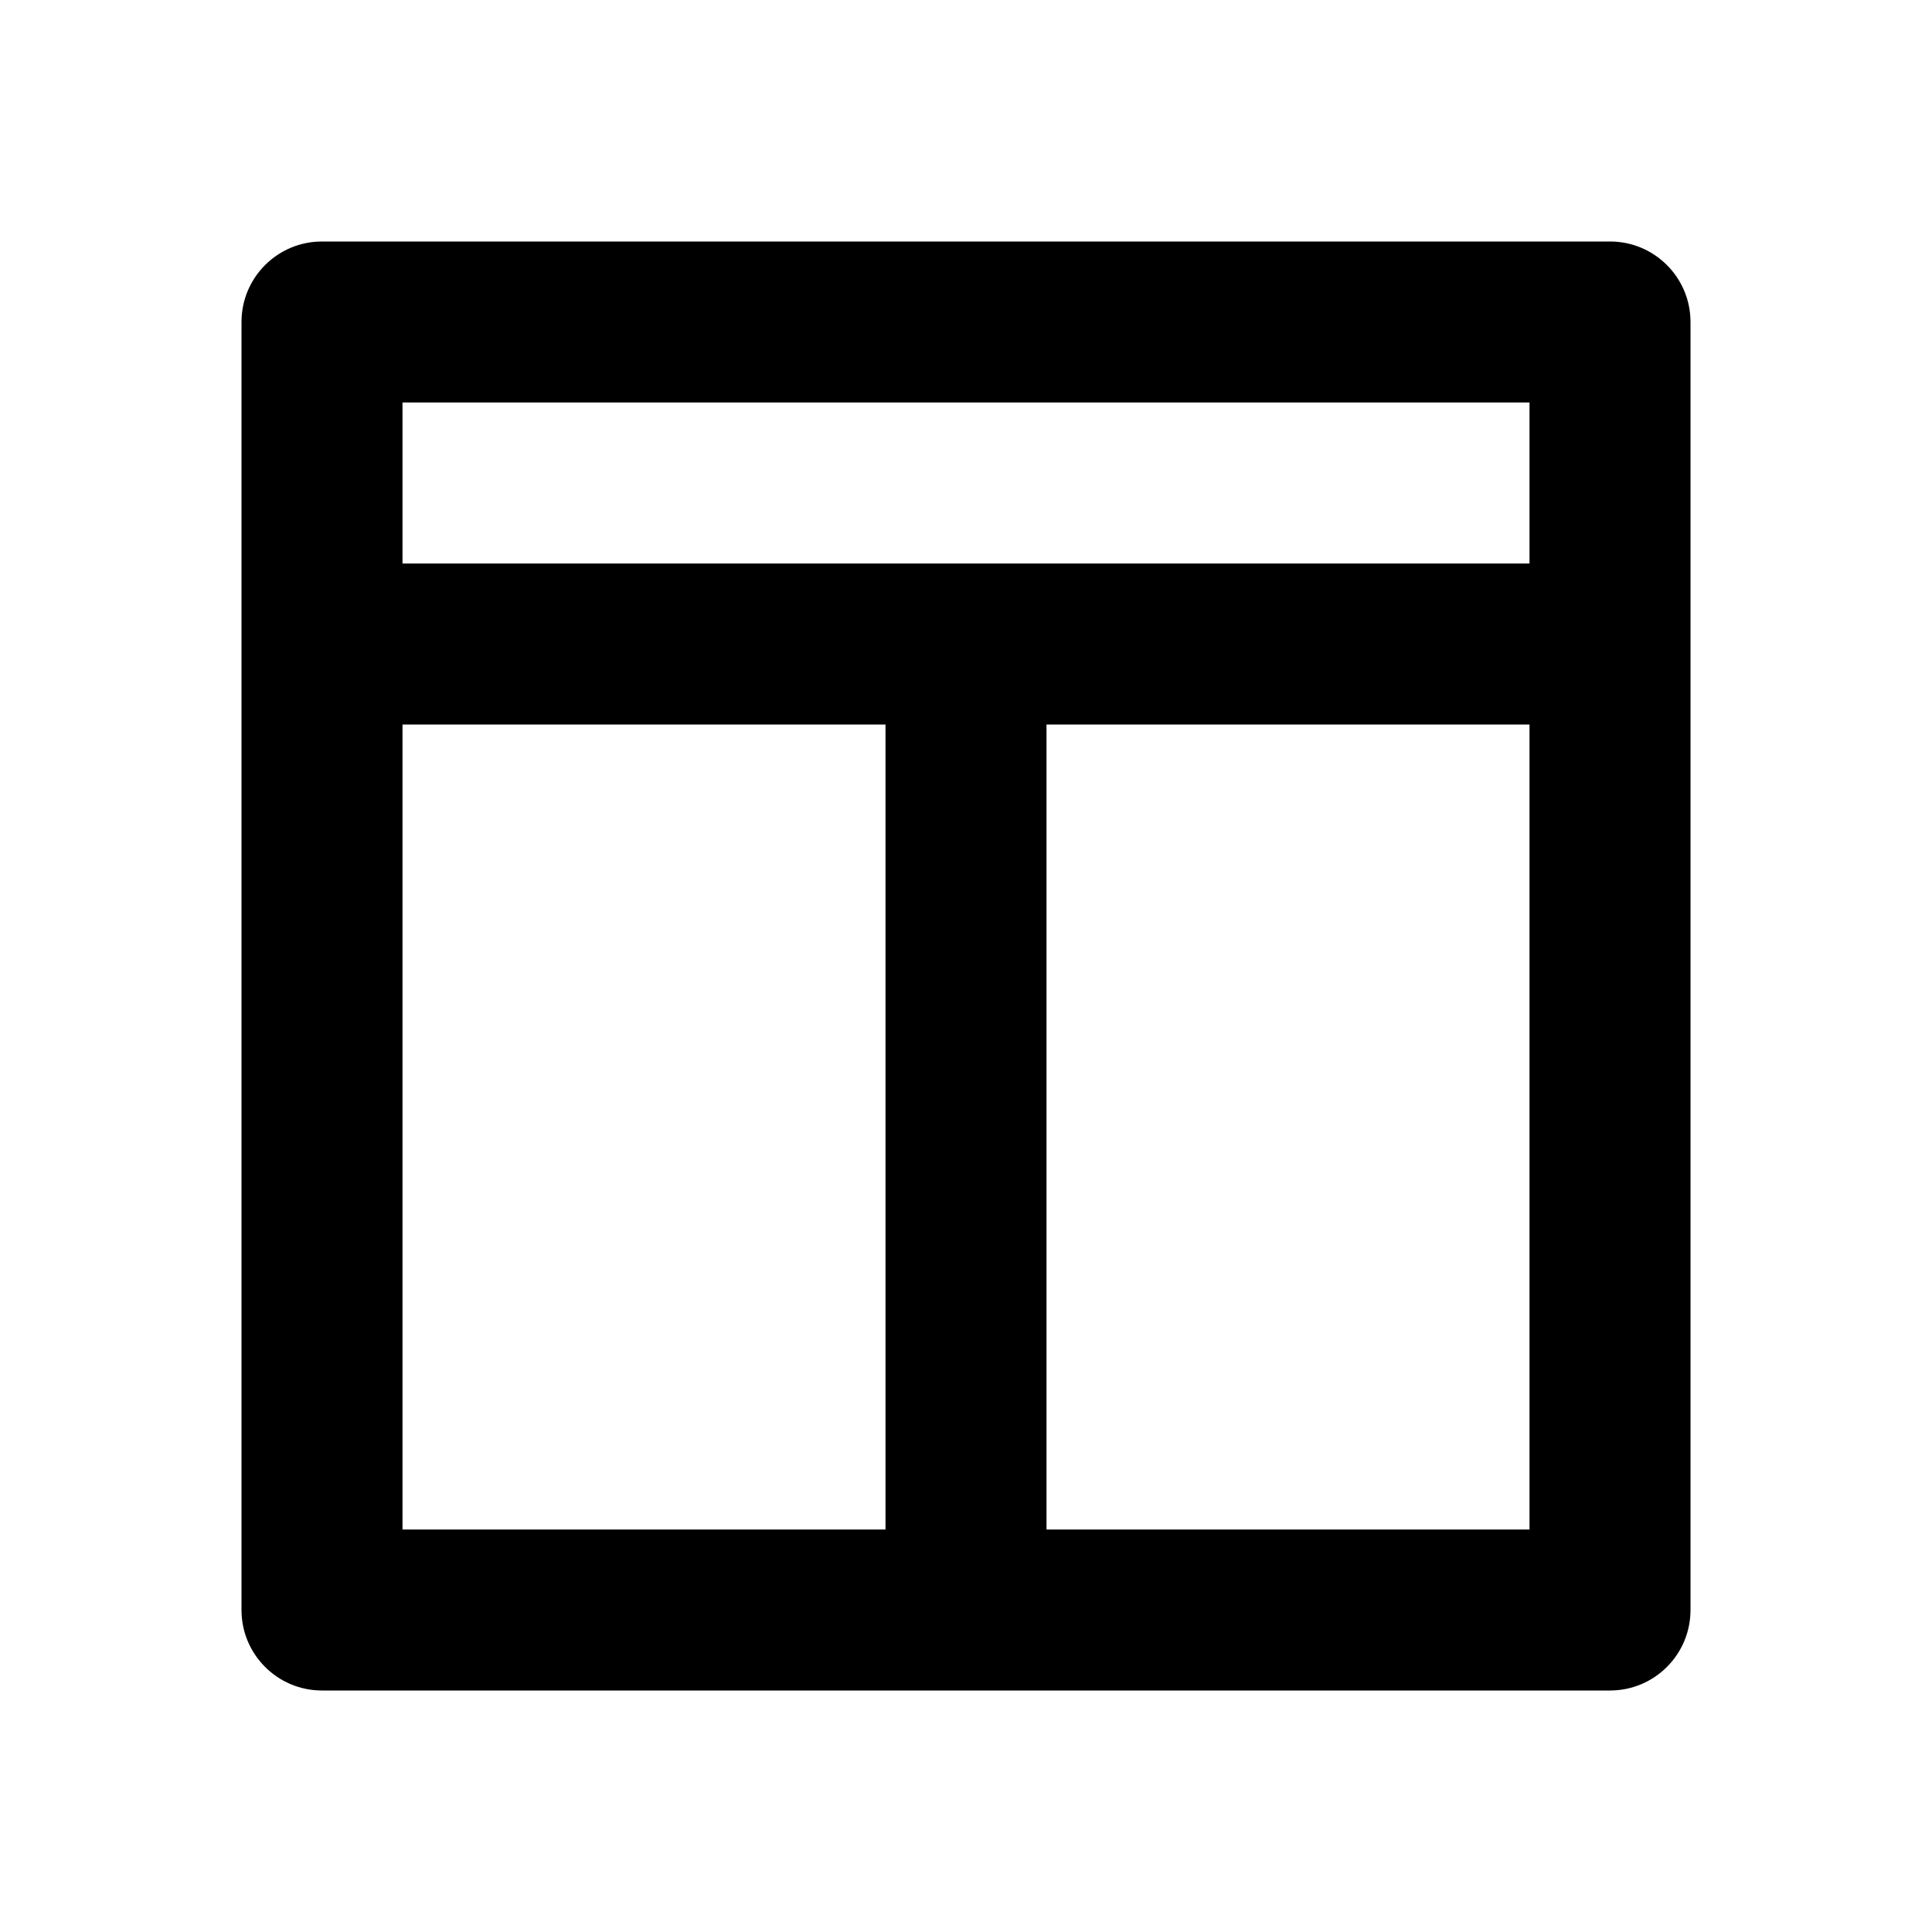
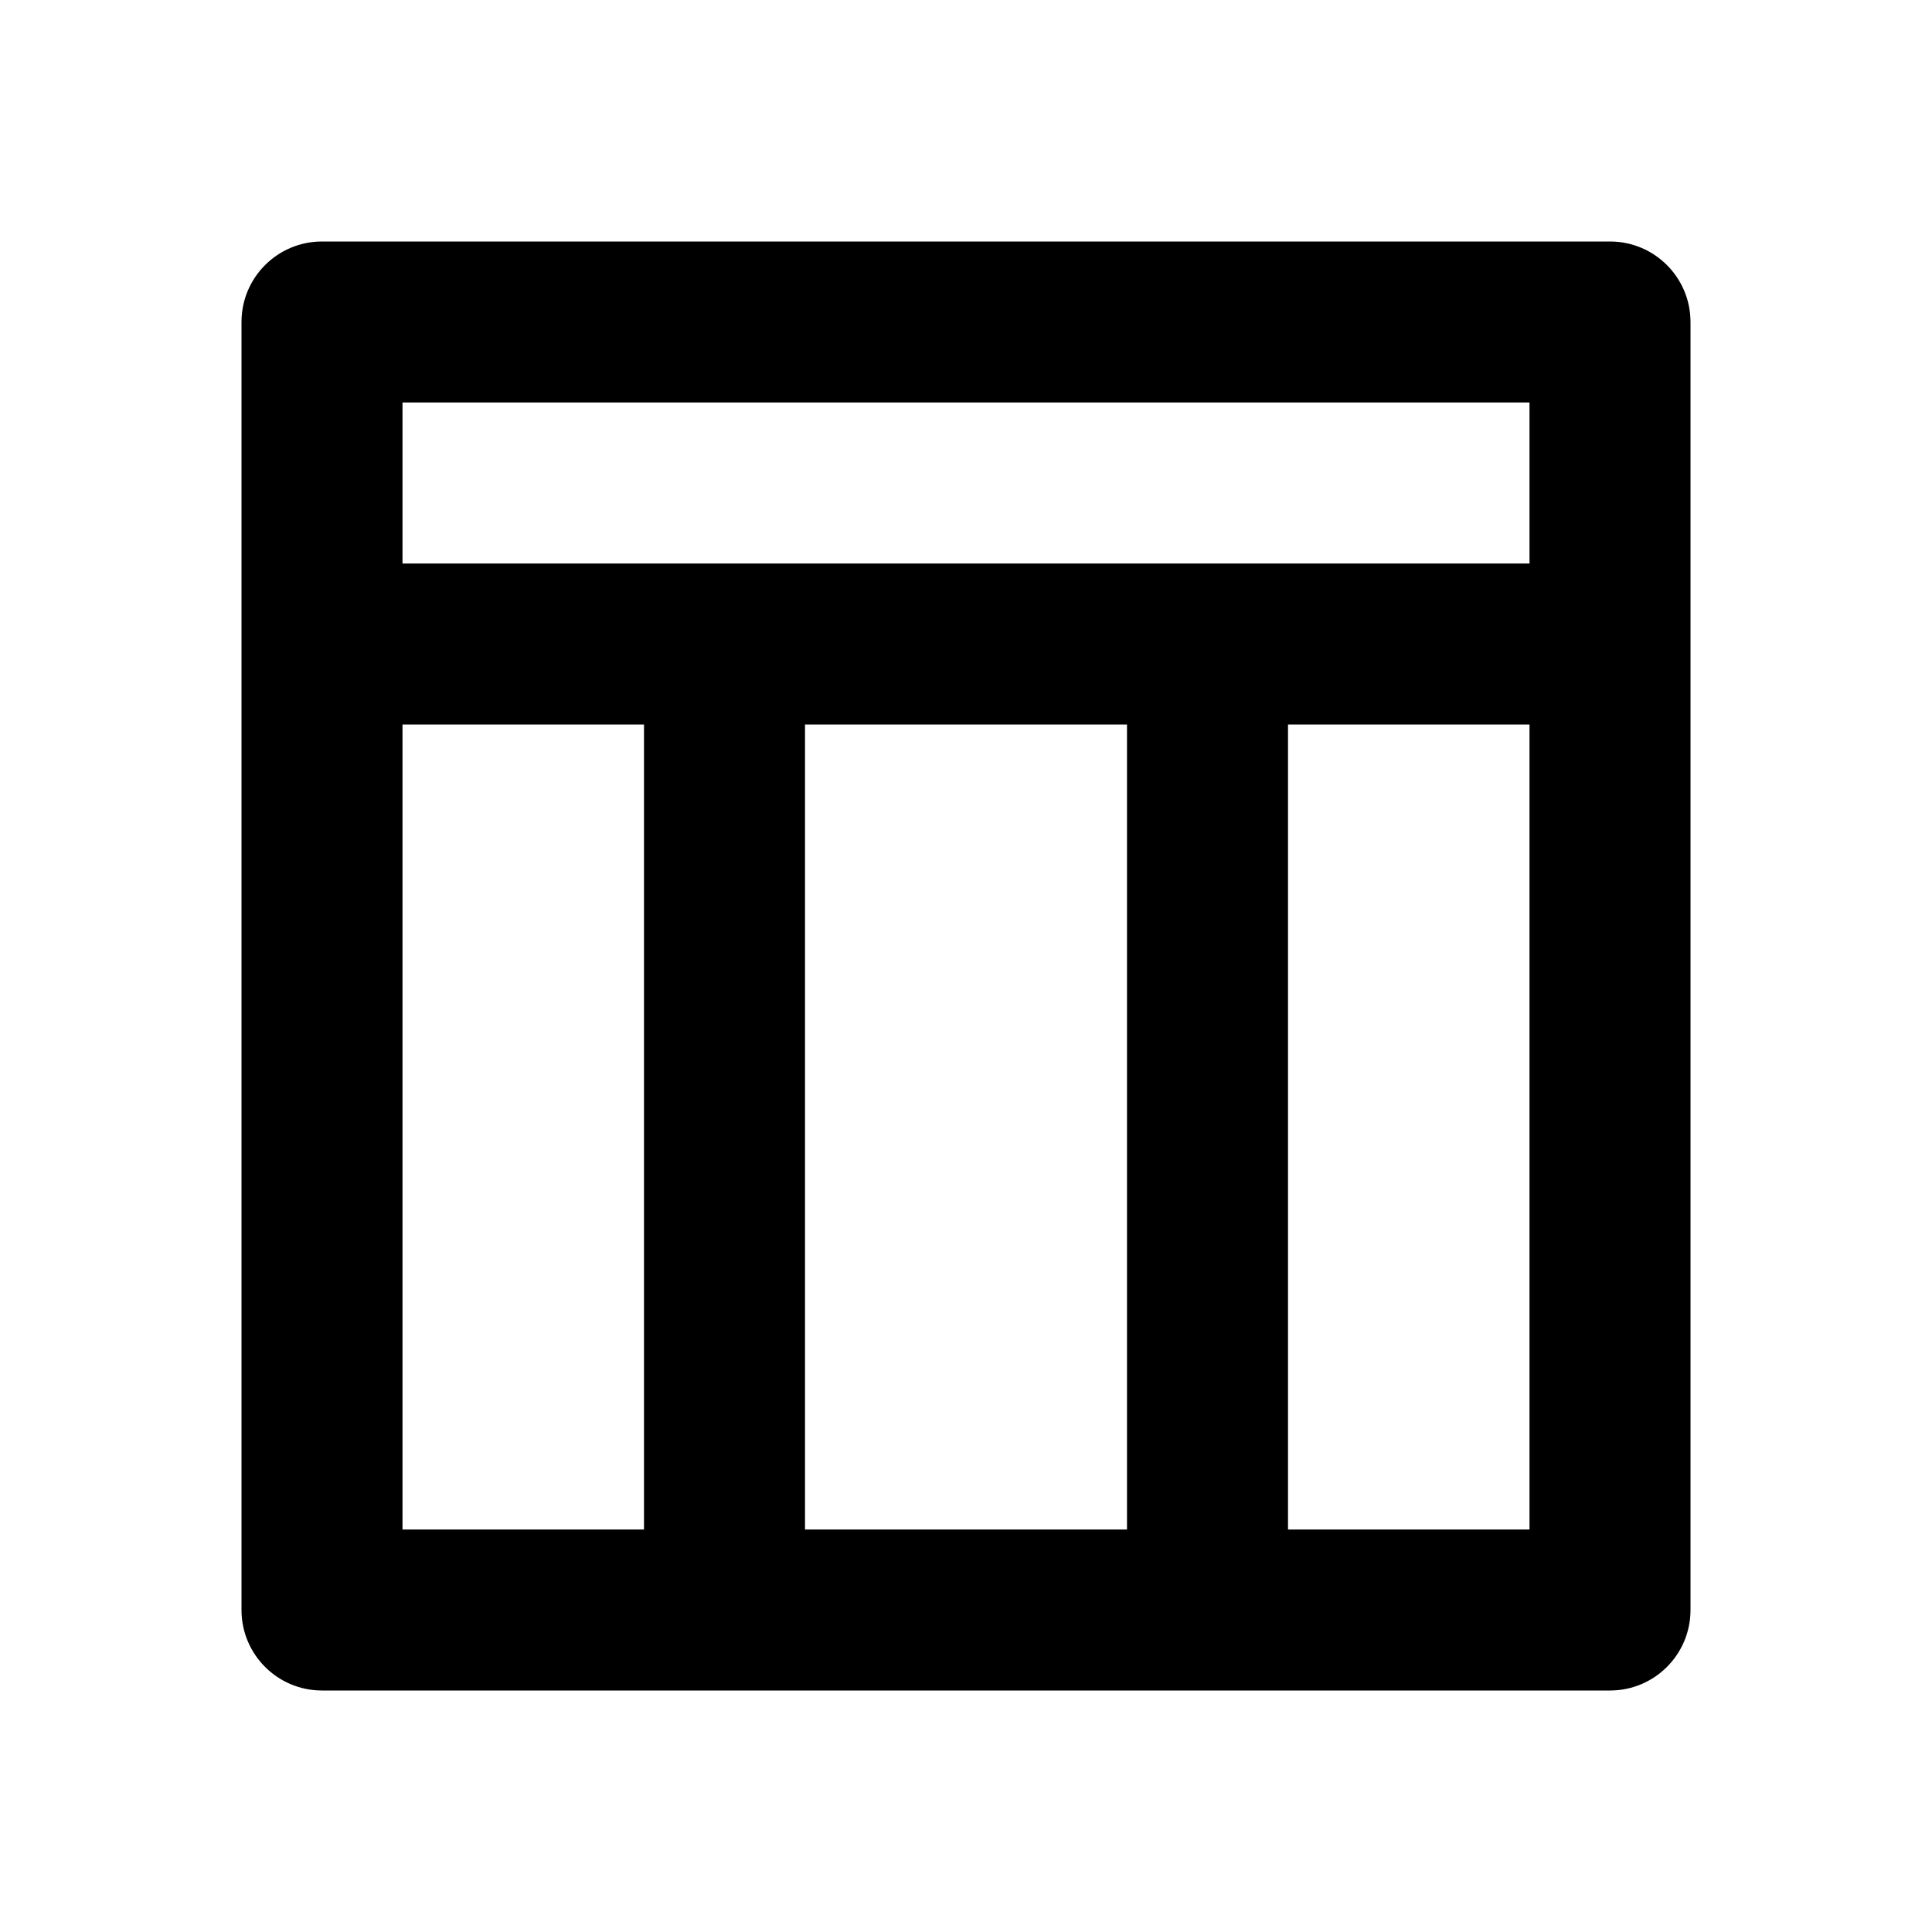
<svg xmlns="http://www.w3.org/2000/svg" version="1.1" id="Layer_1" x="0px" y="0px" width="24px" height="24px" viewBox="0 0 24 24" enable-background="new 0 0 24 24" xml:space="preserve">
  <g>
-     <path d="M4,21h7h2h7c0.553,0,1-0.448,1-1V4c0-0.552-0.447-1-1-1H4C3.447,3,3,3.448,3,4v16C3,20.552,3.447,21,4,21z M19,19h-6V9h6   V19z M5,5h14v2H5V5z M5,9h6v10H5V9z" />
+     <path d="M4,21h16c0.553,0,1-0.448,1-1V4c0-0.552-0.447-1-1-1H4C3.447,3,3,3.448,3,4v16C3,20.552,3.447,21,4,21z M5,9h3v10H5V9z    M14,9v10h-4V9H14z M16,19V9h3v10H16z M19,5v2H5V5H19z" />
  </g>
</svg>
